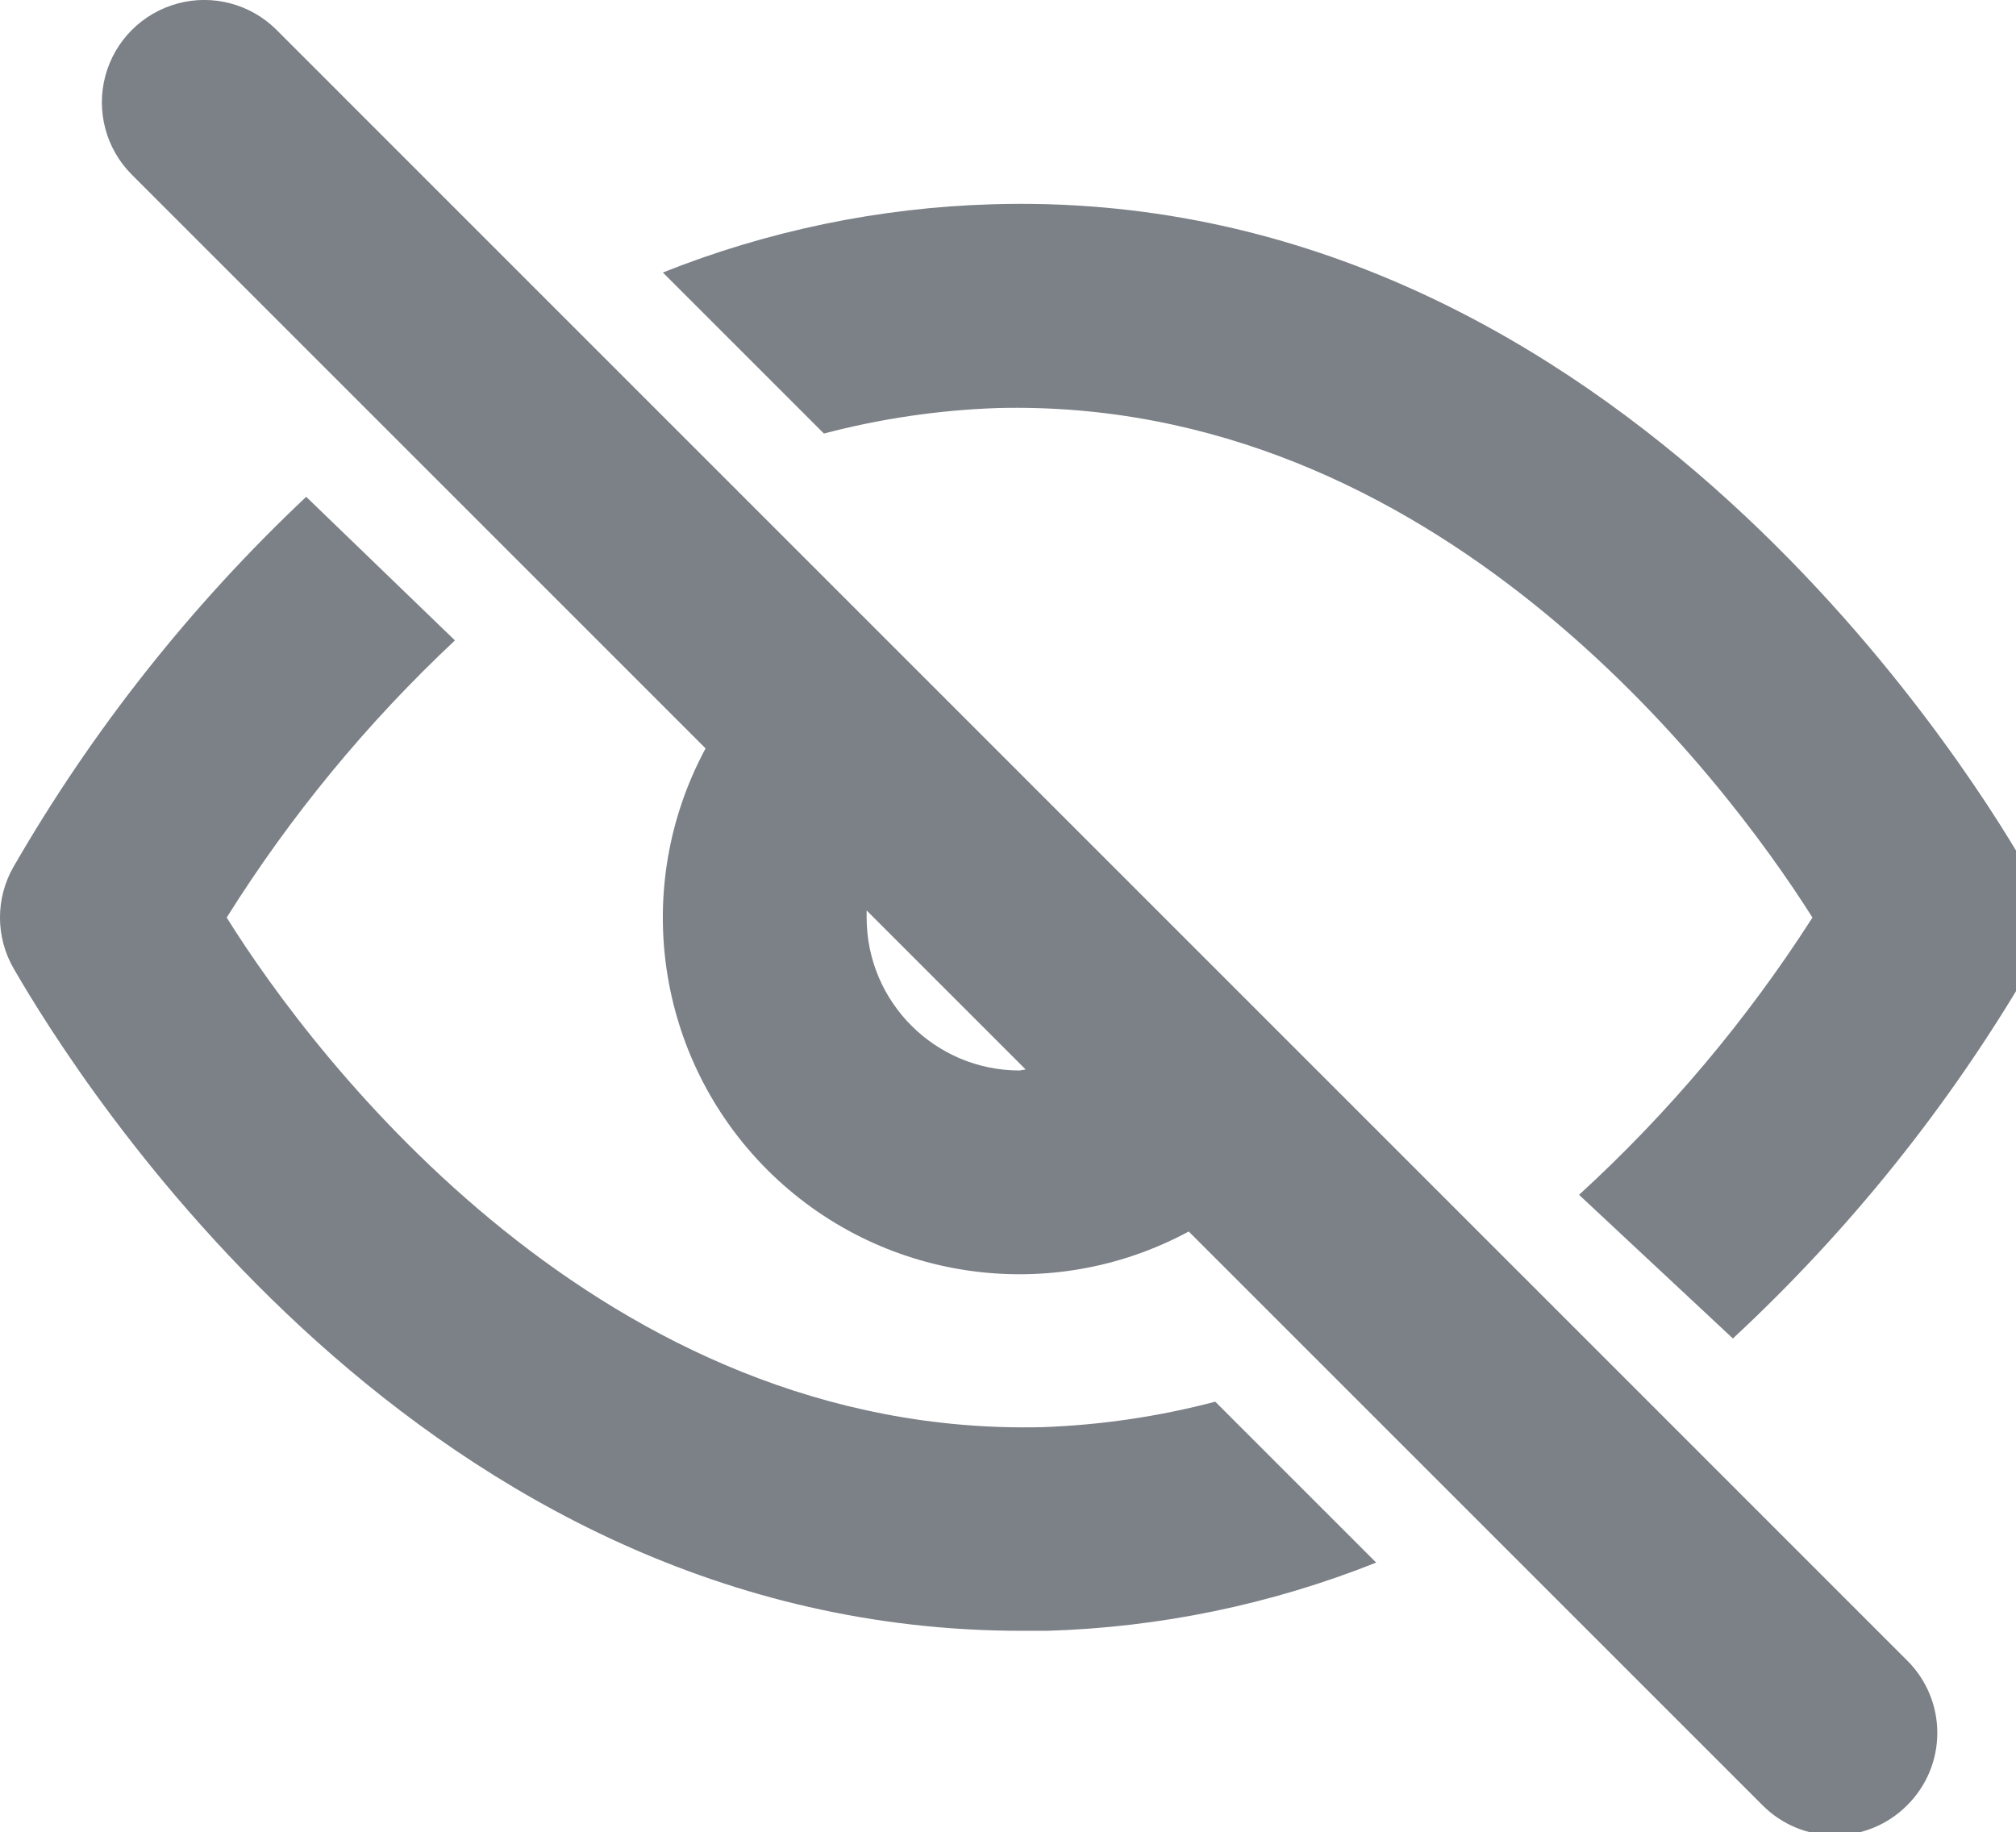
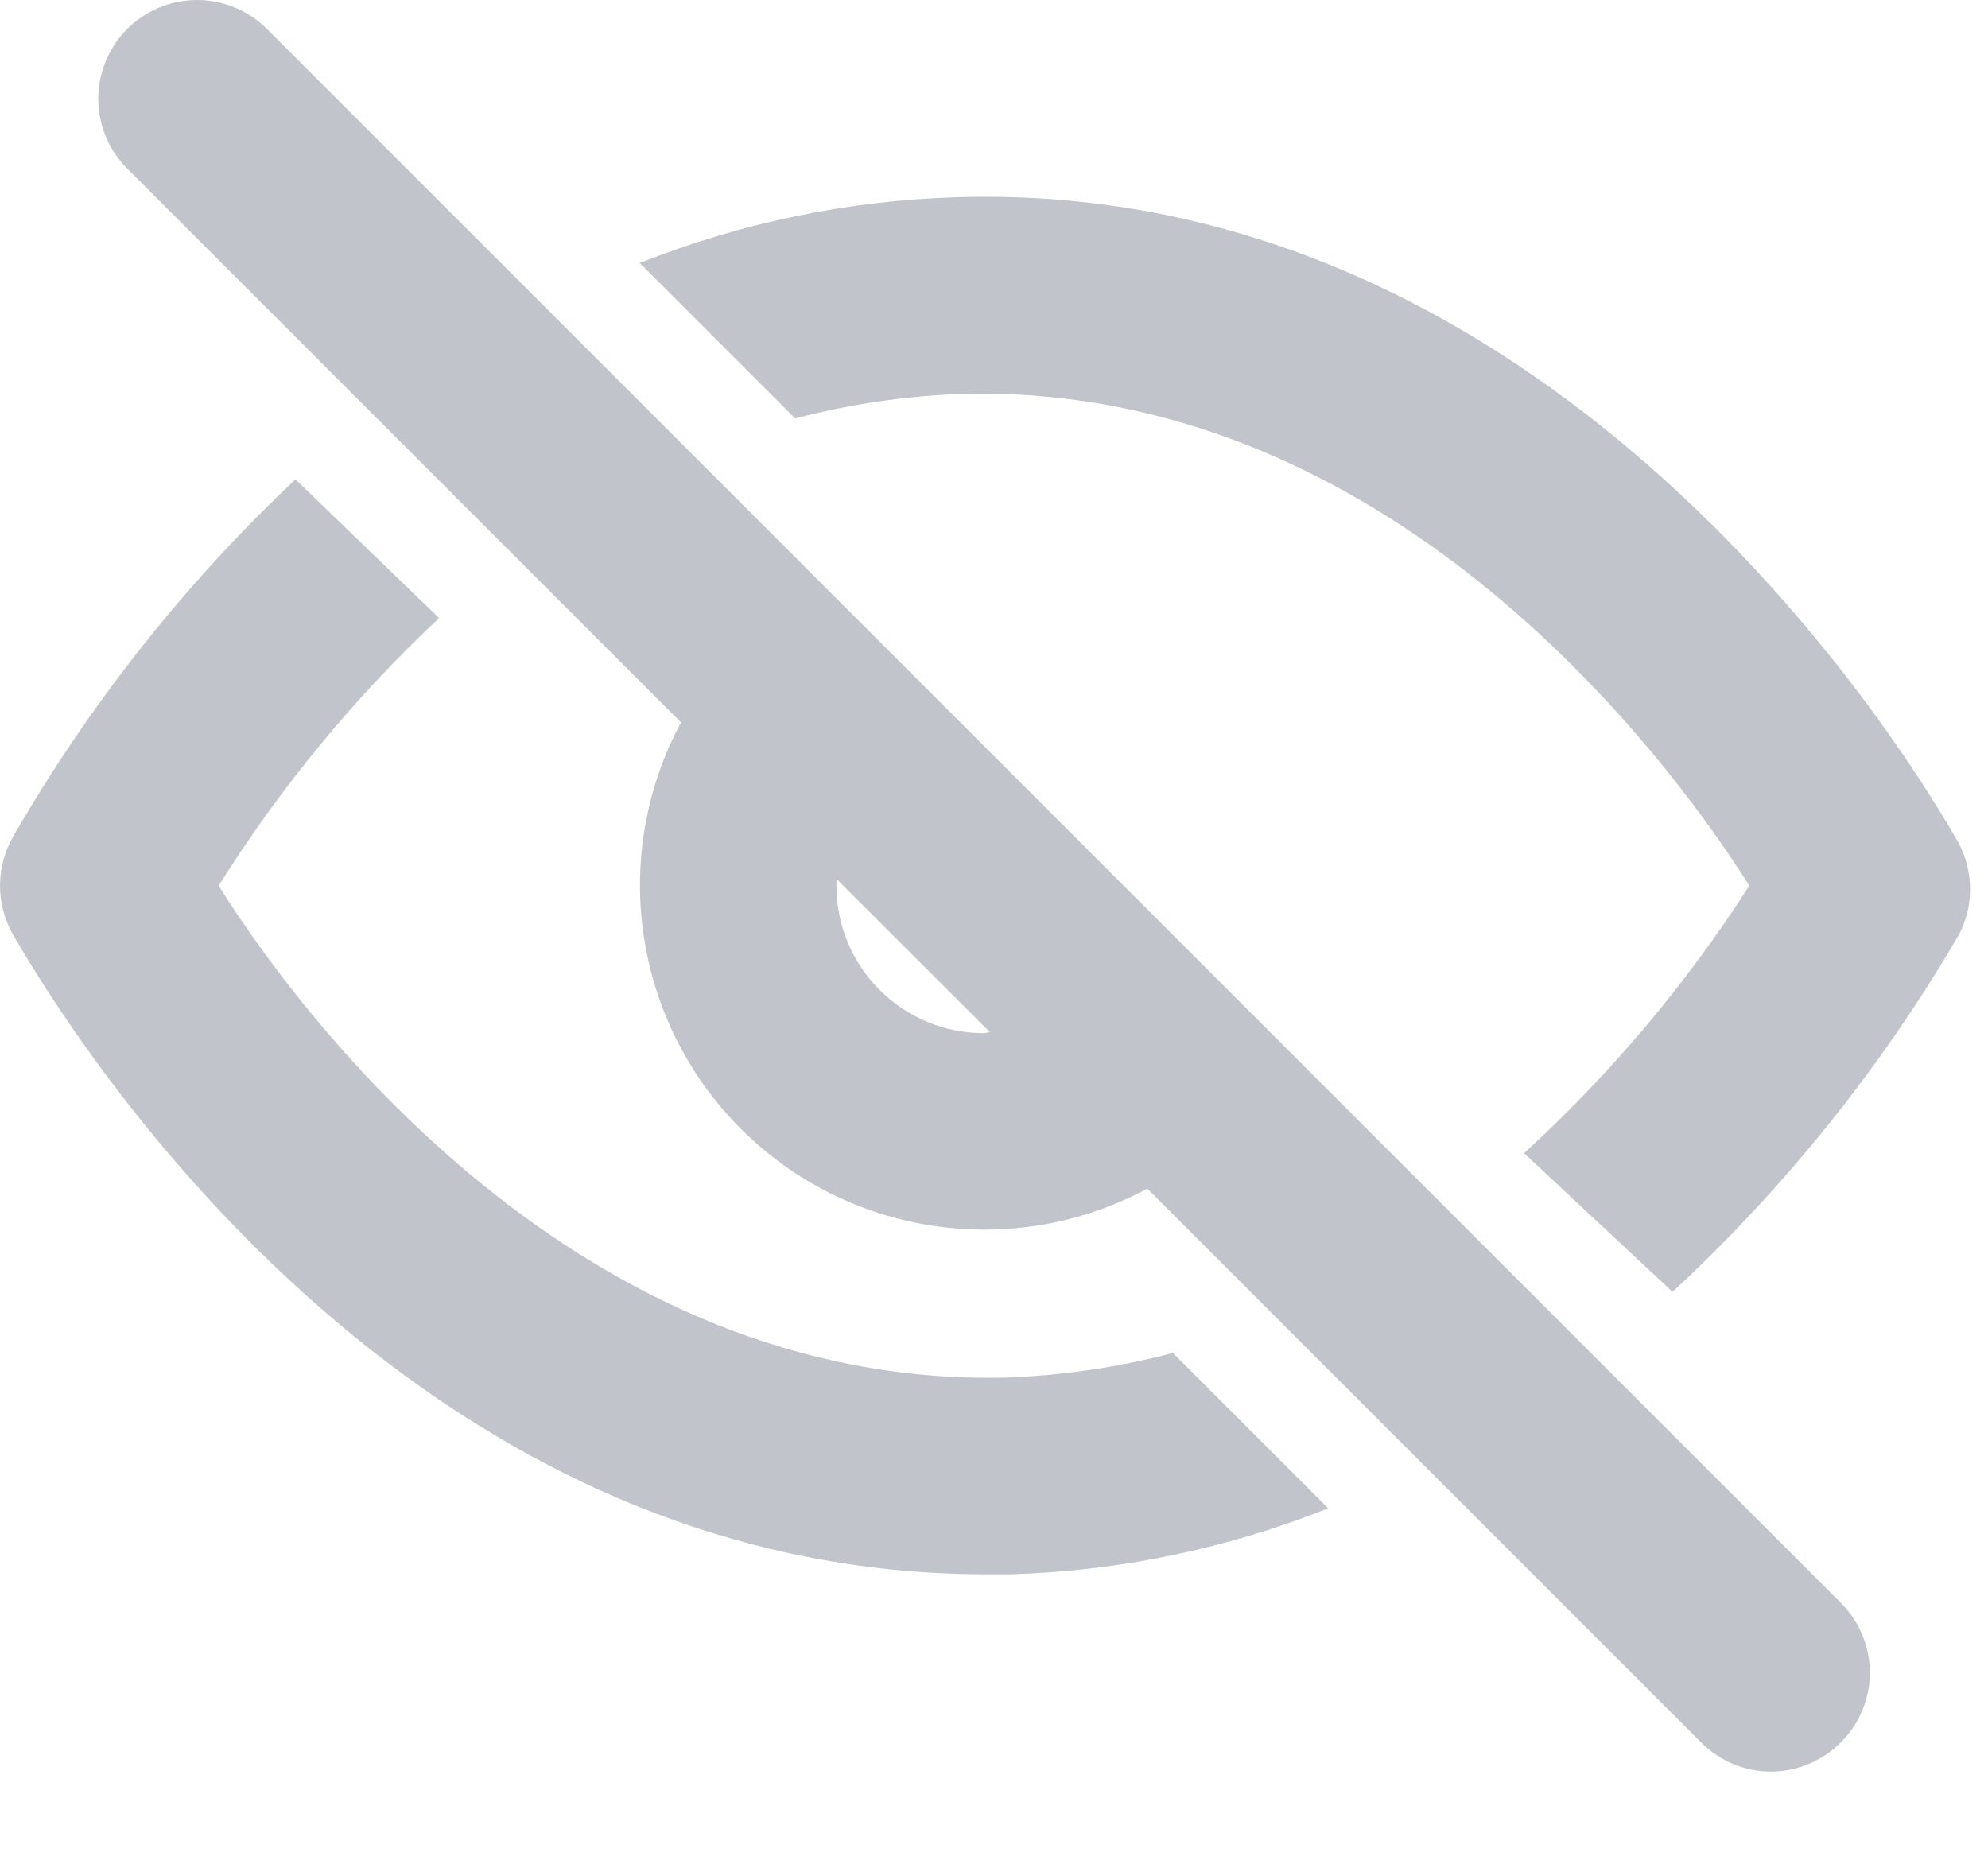
- <svg xmlns="http://www.w3.org/2000/svg">
-   <path d="M1.38.027a.795.795 0 0 1 .769.206L14.815 12.9a.792.792 0 0 1 0 1.124.792.792 0 0 1-1.124 0L9.234 9.567a2.77 2.77 0 0 1-3.753-3.753L1.024 1.357a.795.795 0 0 1 .357-1.33Zm.998 3.832 1.156 1.116a10.846 10.846 0 0 0-1.773 2.153c.696 1.117 2.929 4.038 6.333 3.959a6.127 6.127 0 0 0 1.346-.198l1.25 1.25a7.505 7.505 0 0 1-2.556.53h-.198c-4.663 0-7.331-4.282-7.83-5.145a.792.792 0 0 1 0-.792A12.58 12.58 0 0 1 2.378 3.86Zm5.328-2.272c4.726-.143 7.52 4.267 8.028 5.145.15.24.163.542.031.792a12.58 12.58 0 0 1-2.304 2.874l-1.195-1.116a10.846 10.846 0 0 0 1.813-2.154c-.705-1.116-2.937-4.045-6.333-3.958a6.127 6.127 0 0 0-1.346.198L5.149 2.117a7.505 7.505 0 0 1 2.557-.53Zm-.974 5.486v.055c0 .656.532 1.188 1.188 1.188l.047-.008-1.235-1.235Z" fill="#7C8187" />
+ <svg xmlns="http://www.w3.org/2000/svg" viewBox="0 0 16 15" fill="none">
+   <path d="M1.38 0.027C1.655 -0.046 1.947 0.032 2.148 0.232L14.815 12.899C14.965 13.048 15.049 13.251 15.049 13.462C15.049 13.673 14.965 13.875 14.815 14.023C14.666 14.173 14.464 14.258 14.252 14.258C14.042 14.258 13.84 14.173 13.691 14.023L9.234 9.566C8.157 10.145 6.827 9.949 5.963 9.085C5.098 8.22 4.902 6.891 5.481 5.814L1.024 1.357C0.823 1.156 0.744 0.863 0.818 0.589C0.892 0.314 1.106 0.101 1.38 0.027ZM3.534 4.974C2.853 5.613 2.256 6.337 1.76 7.128C2.457 8.244 4.689 11.166 8.093 11.087C8.548 11.071 9 11.004 9.44 10.889L10.69 12.139C9.875 12.464 9.01 12.644 8.133 12.67H7.935C3.273 12.67 0.605 8.388 0.106 7.524C-0.035 7.279 -0.035 6.977 0.106 6.732C0.719 5.669 1.484 4.7 2.378 3.858L3.534 4.974ZM7.706 1.587C12.432 1.444 15.226 5.853 15.733 6.732C15.884 6.971 15.897 7.274 15.765 7.524C15.143 8.59 14.366 9.558 13.461 10.397L12.266 9.281C12.961 8.645 13.571 7.921 14.079 7.128C13.374 6.011 11.142 3.083 7.746 3.17C7.291 3.186 6.84 3.252 6.4 3.368L5.149 2.117C5.964 1.792 6.829 1.613 7.706 1.587ZM6.732 7.128C6.732 7.784 7.264 8.315 7.92 8.315L7.967 8.307L6.732 7.073V7.128Z" fill="#C1C4CB" />
</svg>
